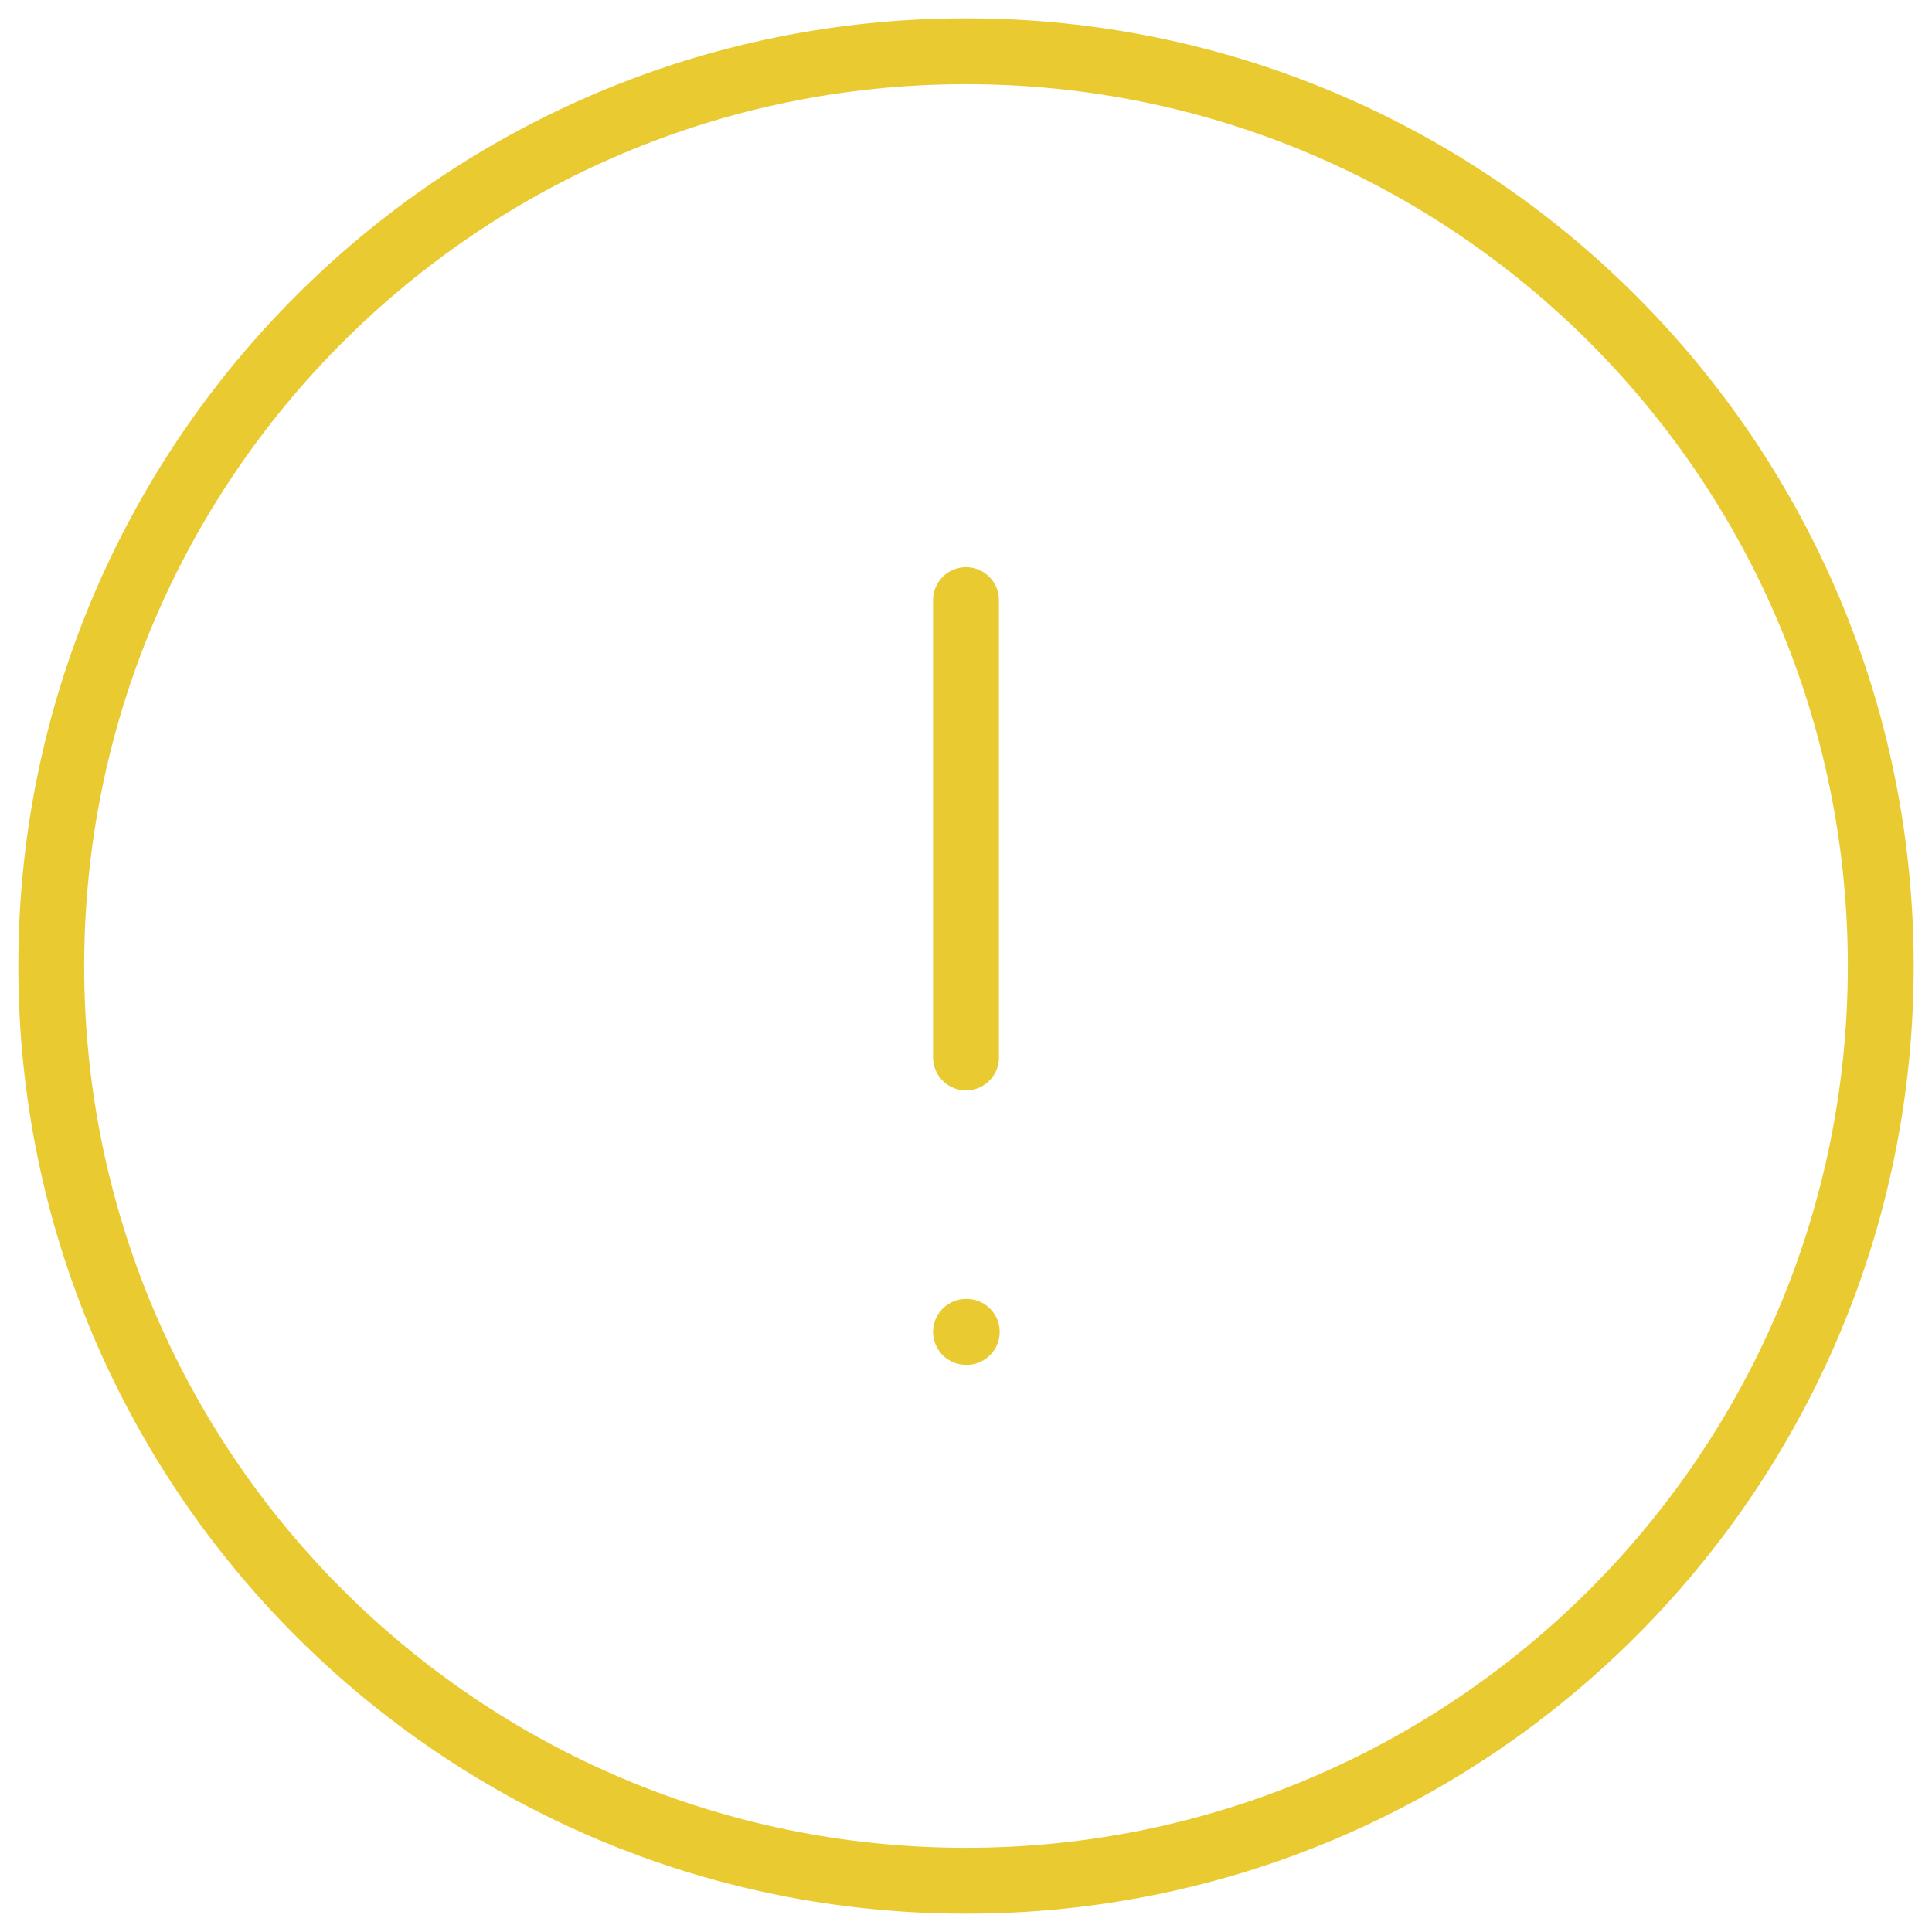
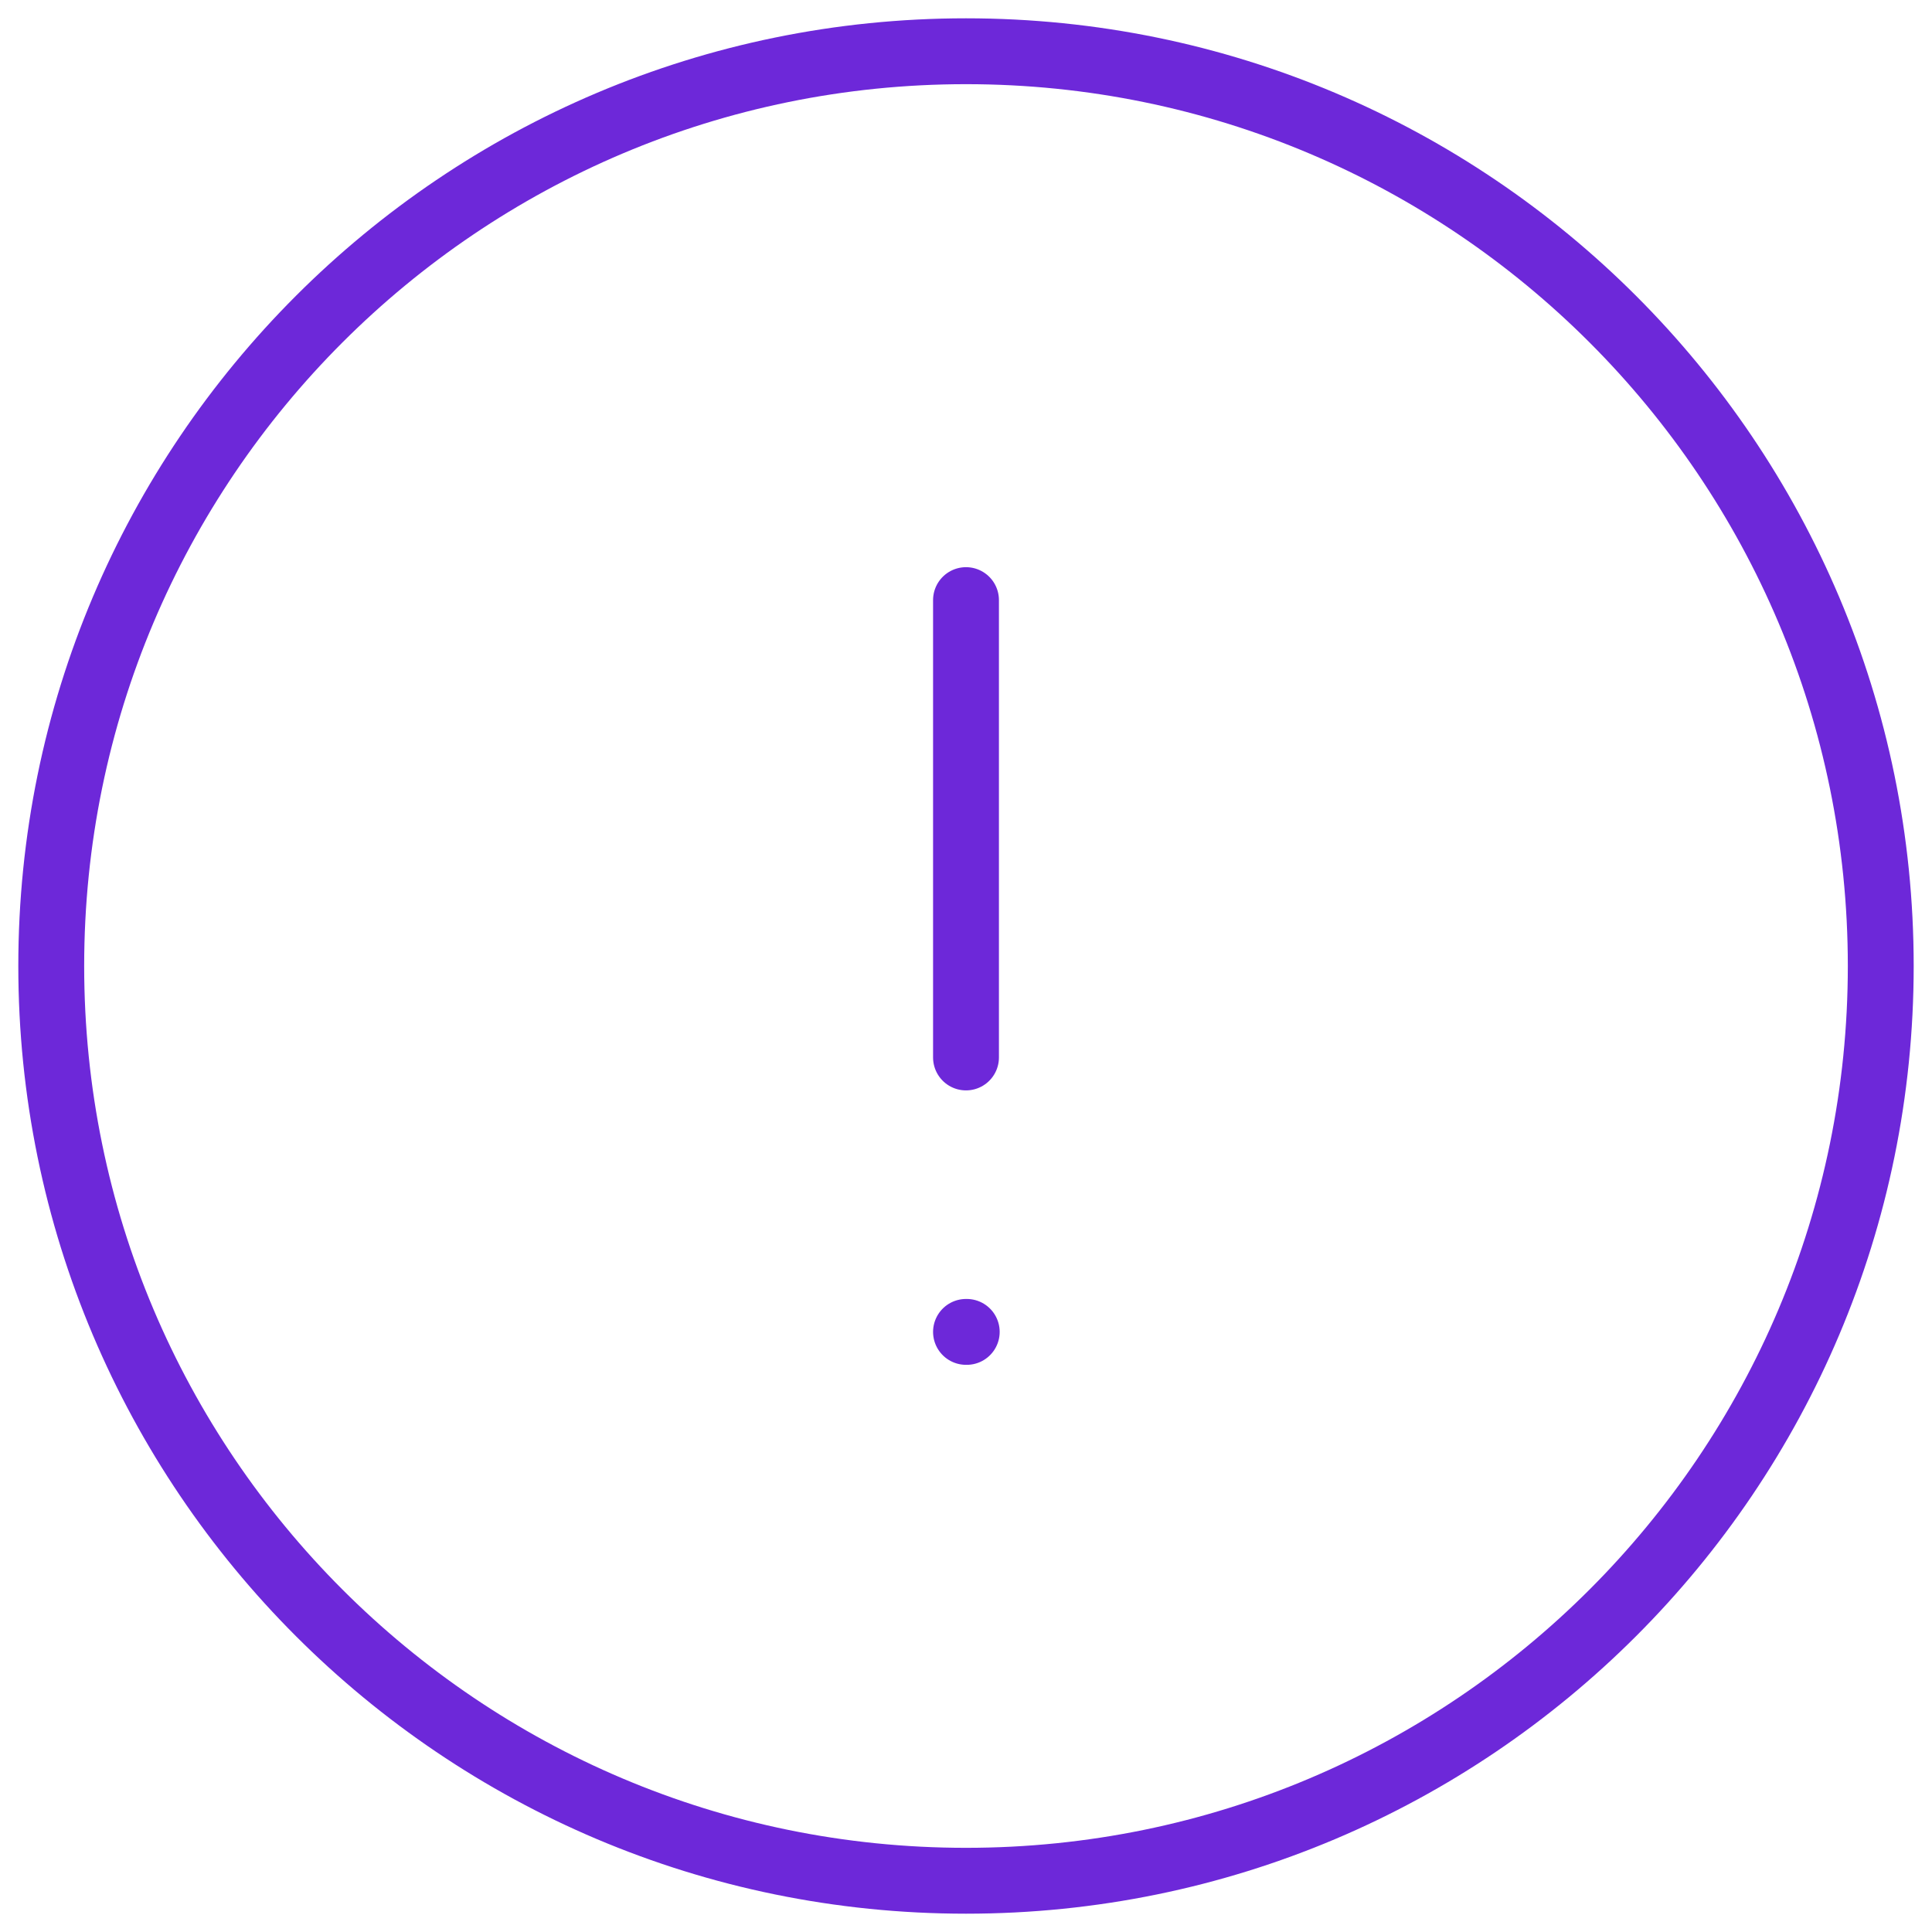
<svg xmlns="http://www.w3.org/2000/svg" width="44" height="44" viewBox="0 0 44 44" fill="none">
-   <path d="M22 30.333H22.017M22 13.667V24.083M42.833 22C42.833 10.494 33.506 1.167 22 1.167C10.494 1.167 1.167 10.494 1.167 22C1.167 33.506 10.494 42.833 22 42.833C33.506 42.833 42.833 33.506 42.833 22Z" stroke="#E9CA31" stroke-width="1.5" stroke-miterlimit="10" stroke-linecap="round" stroke-linejoin="round" />
+   <path d="M22 30.333H22.017M22 13.667V24.083M42.833 22C42.833 10.494 33.506 1.167 22 1.167C10.494 1.167 1.167 10.494 1.167 22C1.167 33.506 10.494 42.833 22 42.833C33.506 42.833 42.833 33.506 42.833 22Z" stroke="#6D28D9" stroke-width="1.5" stroke-miterlimit="10" stroke-linecap="round" stroke-linejoin="round" />
</svg>
